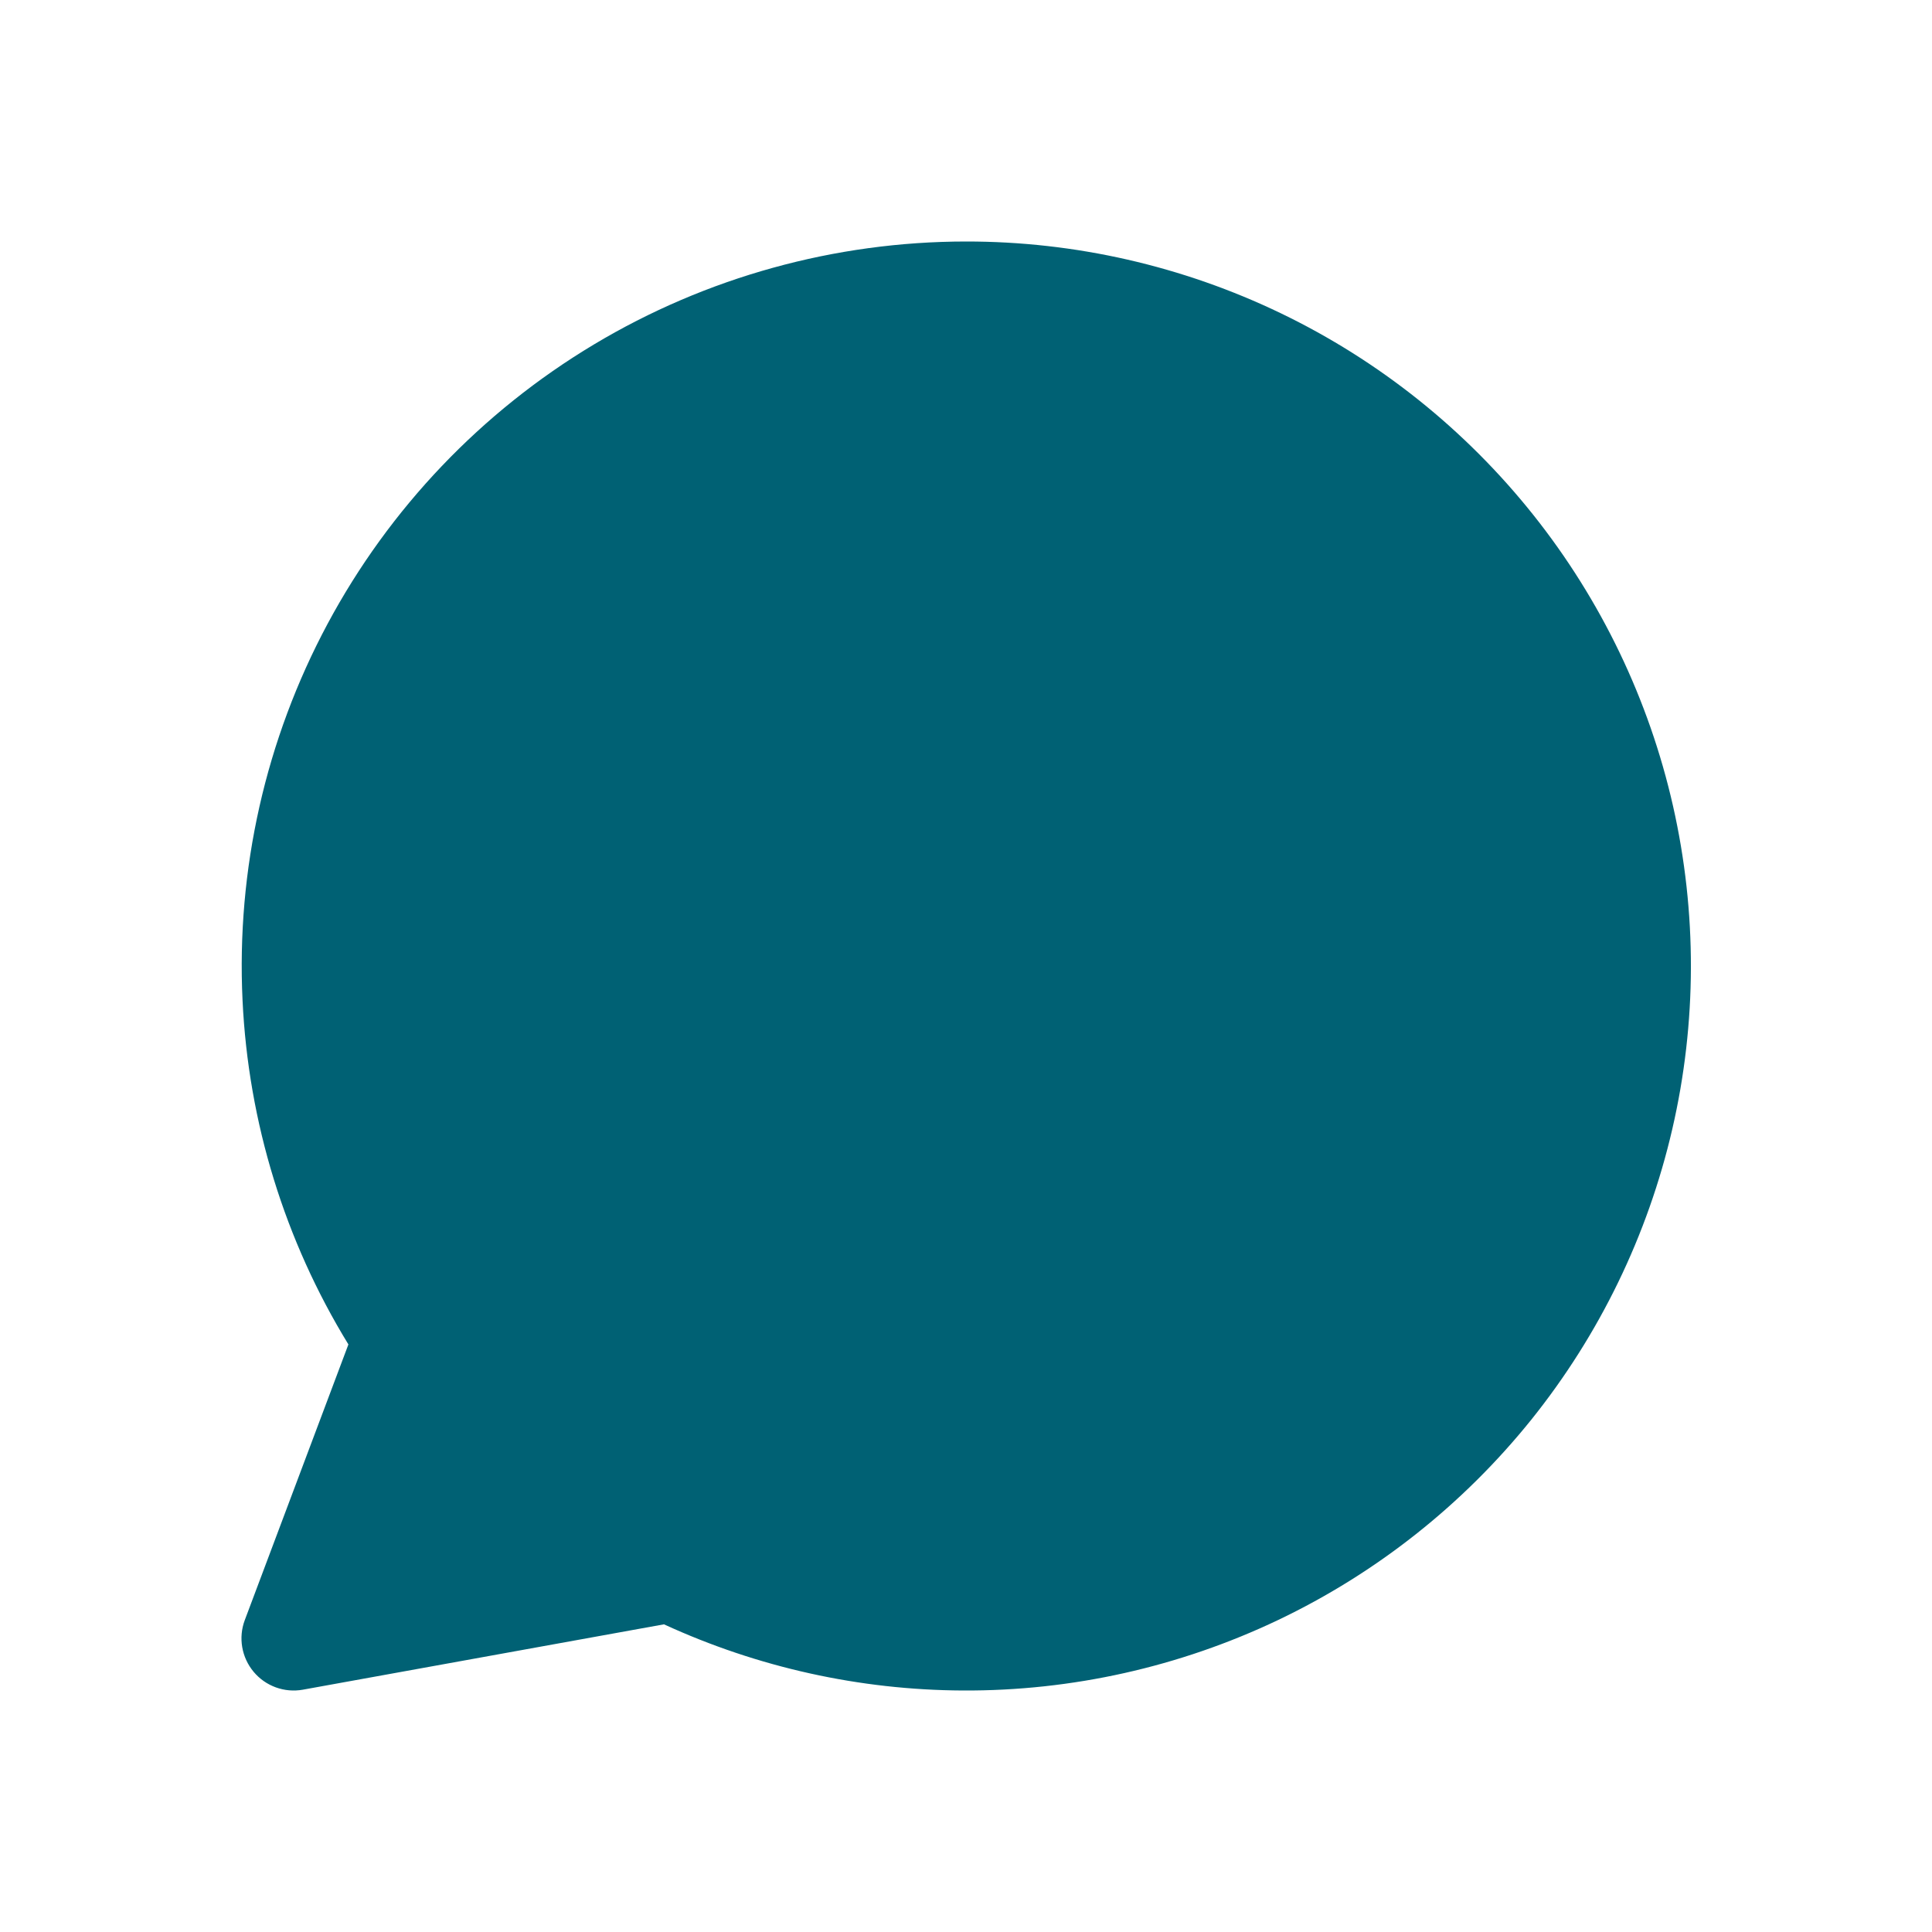
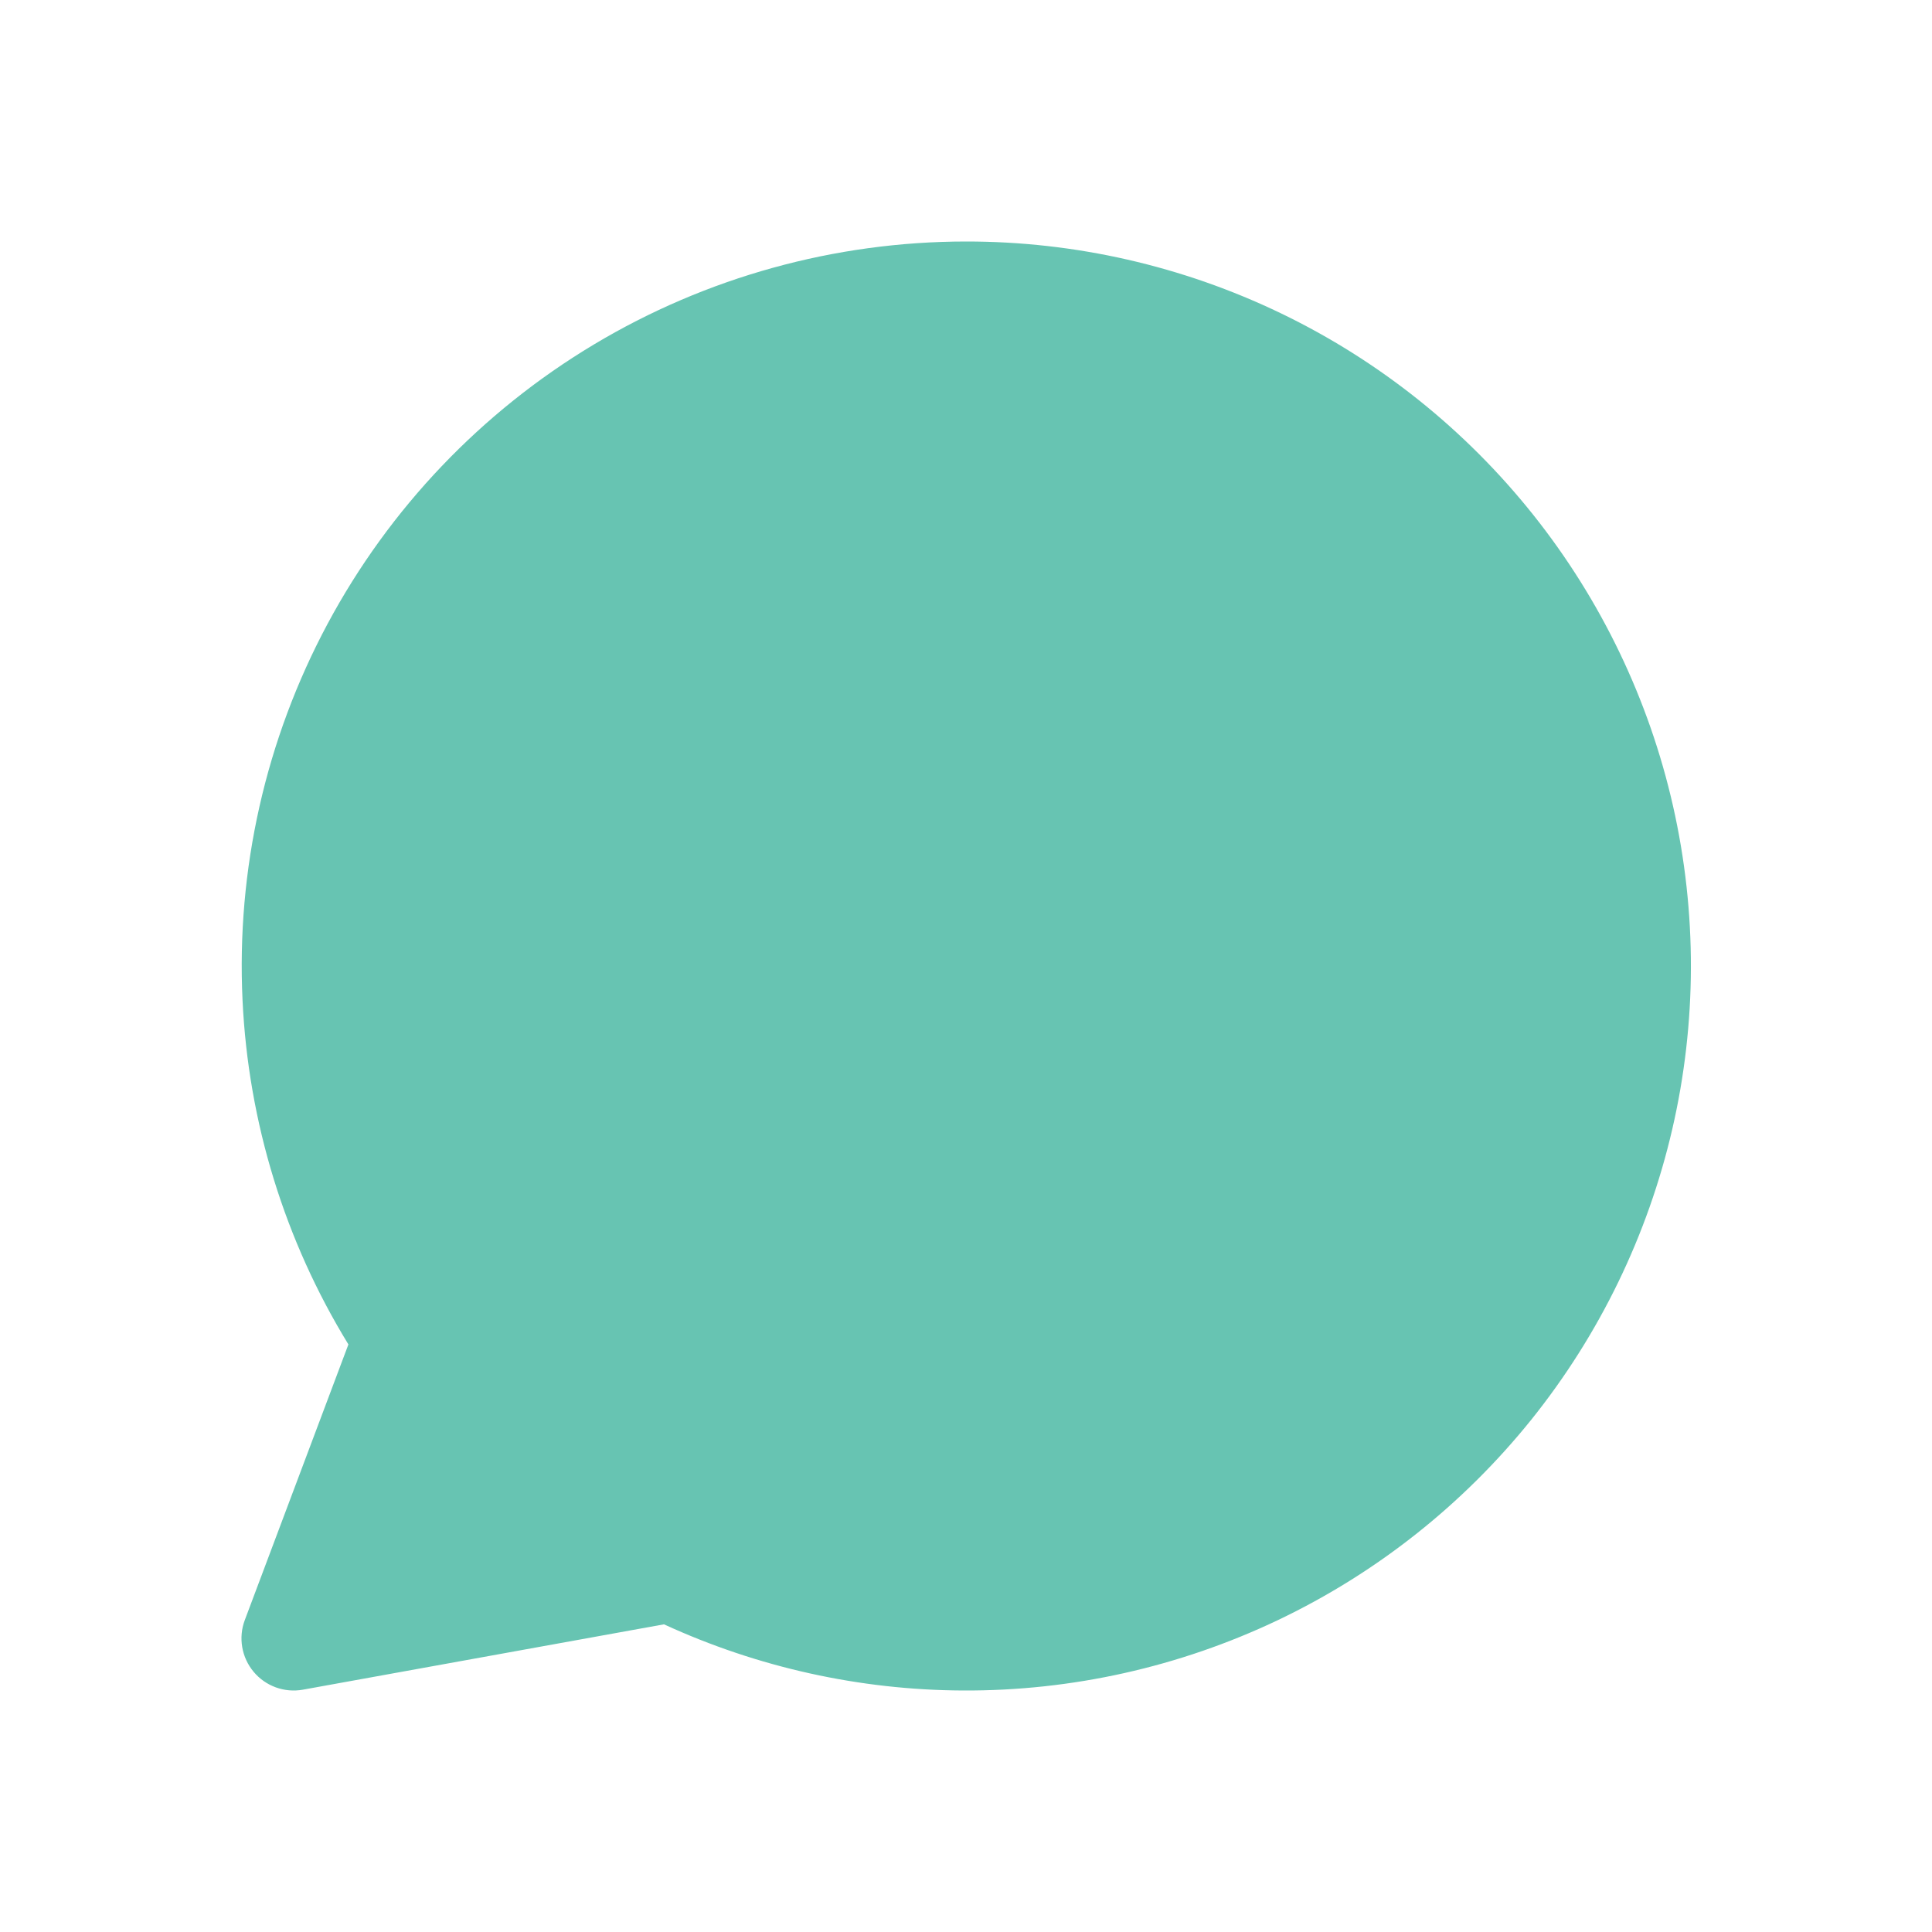
<svg xmlns="http://www.w3.org/2000/svg" width="24" height="24" viewBox="0 0 24 24" fill="none">
-   <path d="M15.912 3.892C14.691 3.304 13.354 2.999 12 3C10.372 3.001 8.774 3.443 7.378 4.279C5.981 5.116 4.838 6.315 4.069 7.75C3.3 9.186 2.935 10.802 3.013 12.428C3.085 13.943 3.538 15.412 4.328 16.701L3.041 20.125C2.959 20.343 3.001 20.588 3.15 20.767C3.299 20.946 3.533 21.031 3.762 20.99L8.248 20.178C9.412 20.713 10.678 20.994 11.96 21C13.315 21.007 14.653 20.707 15.876 20.125C17.099 19.542 18.174 18.691 19.023 17.635C19.87 16.579 20.469 15.345 20.774 14.025C21.079 12.706 21.082 11.334 20.783 10.013C20.484 8.692 19.89 7.455 19.047 6.396C18.203 5.336 17.132 4.48 15.912 3.892Z" fill="#006174" />
+   <path d="M15.912 3.892C14.691 3.304 13.354 2.999 12 3C10.372 3.001 8.774 3.443 7.378 4.279C5.981 5.116 4.838 6.315 4.069 7.75C3.3 9.186 2.935 10.802 3.013 12.428C3.085 13.943 3.538 15.412 4.328 16.701L3.041 20.125C2.959 20.343 3.001 20.588 3.15 20.767C3.299 20.946 3.533 21.031 3.762 20.99L8.248 20.178C9.412 20.713 10.678 20.994 11.96 21C13.315 21.007 14.653 20.707 15.876 20.125C17.099 19.542 18.174 18.691 19.023 17.635C19.87 16.579 20.469 15.345 20.774 14.025C21.079 12.706 21.082 11.334 20.783 10.013C20.484 8.692 19.89 7.455 19.047 6.396C18.203 5.336 17.132 4.48 15.912 3.892Z" fill="#67C4B2" />
</svg>
